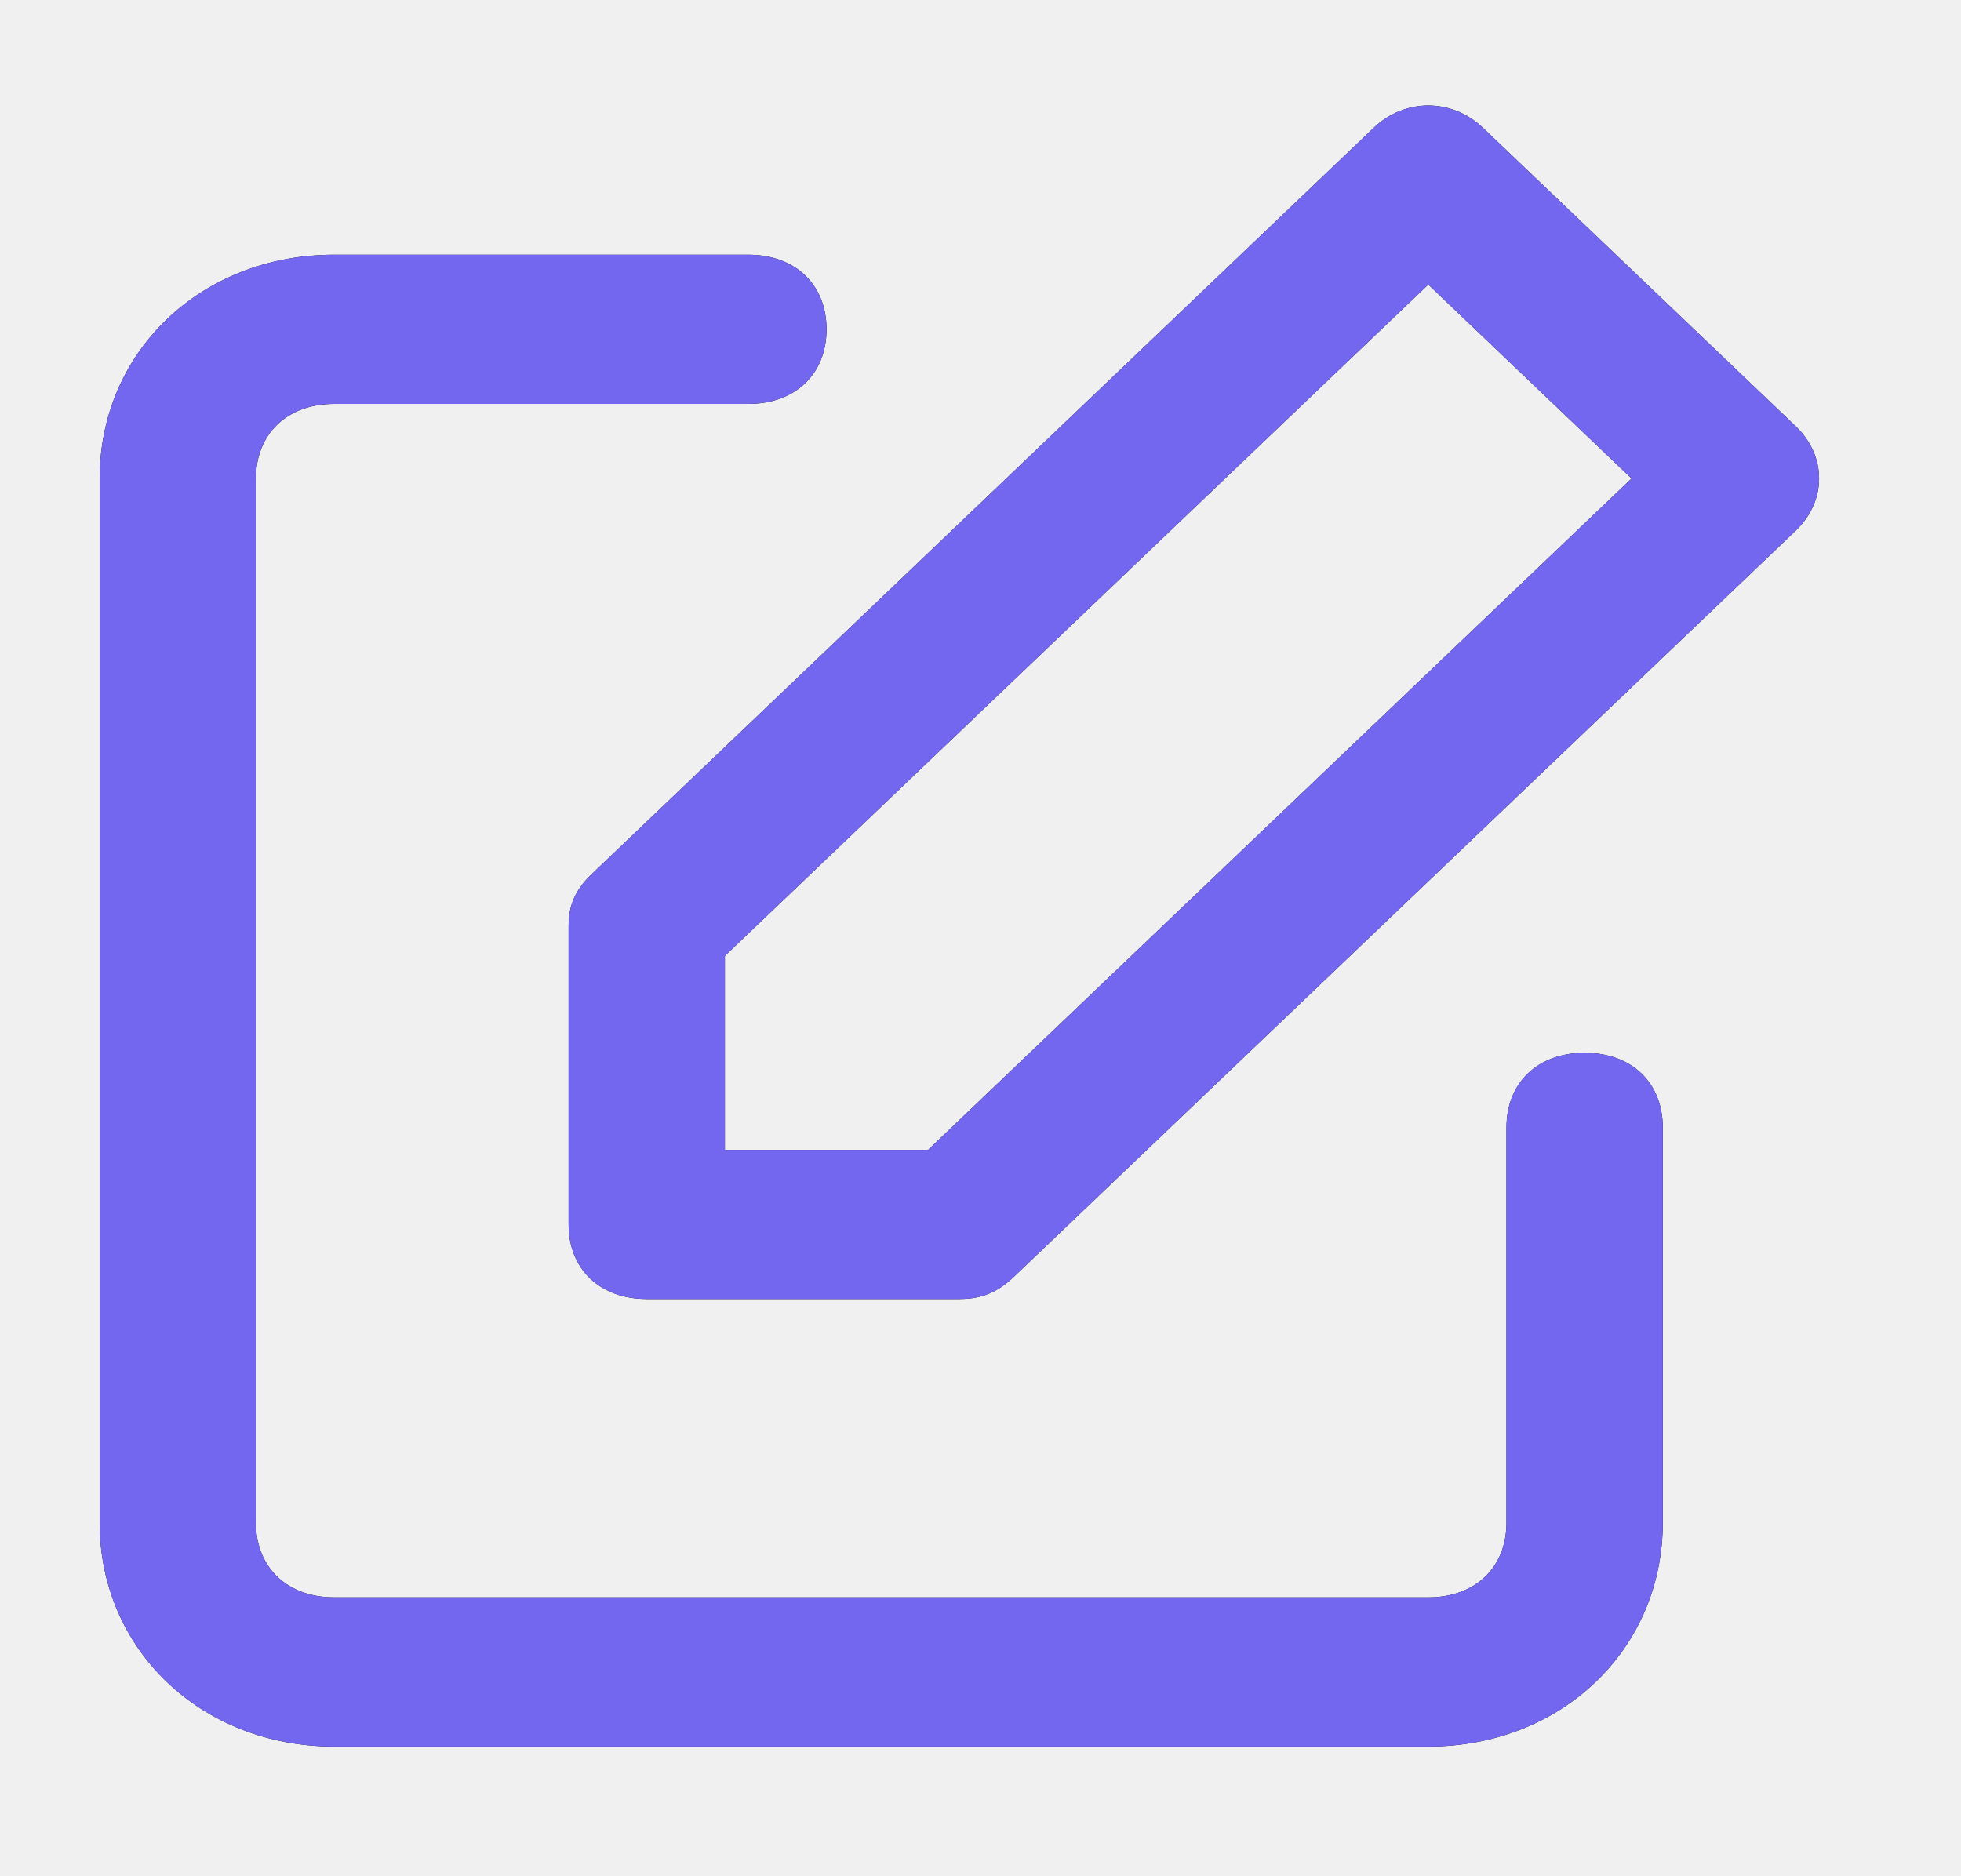
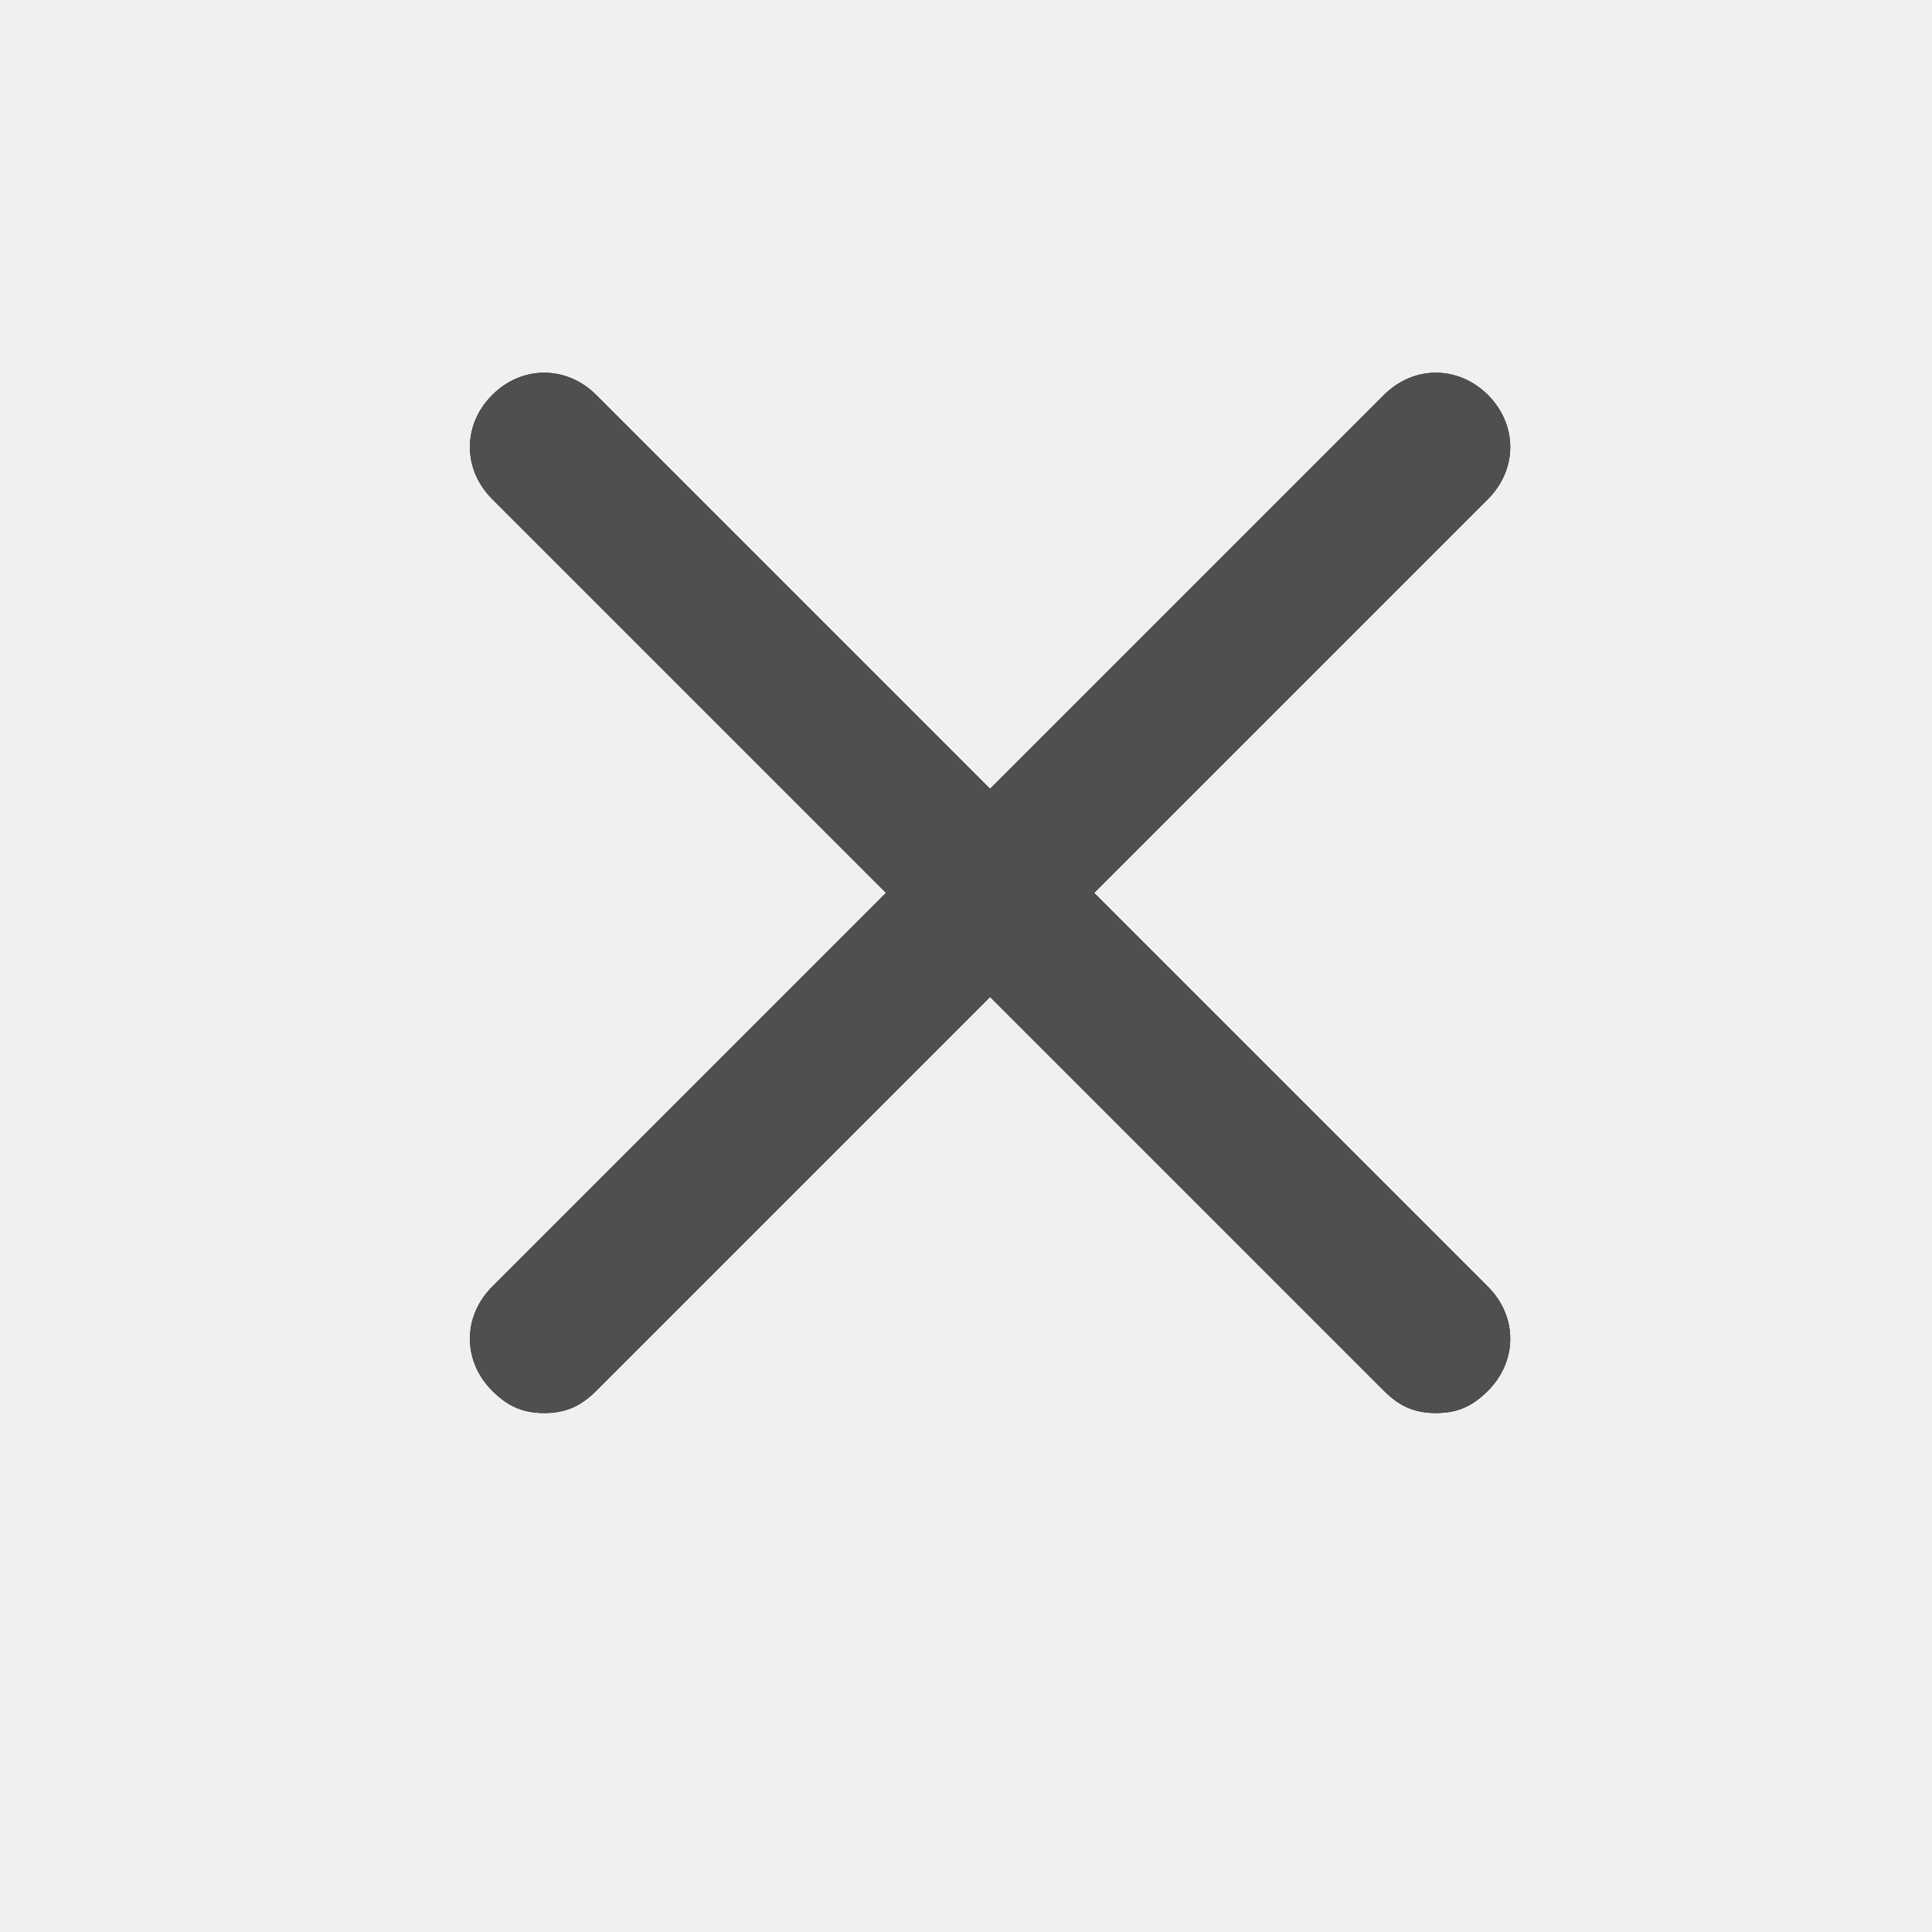
- <svg xmlns="http://www.w3.org/2000/svg" width="23" height="22" viewBox="0 0 23 22" fill="none">
-   <path fill-rule="evenodd" clip-rule="evenodd" d="M21.061 6.225L11.894 14.975C11.711 15.15 11.527 15.238 11.252 15.238H7.586C7.036 15.238 6.669 14.888 6.669 14.363V10.863C6.669 10.6 6.761 10.425 6.944 10.25L16.111 1.5C16.477 1.15 17.027 1.15 17.394 1.5L21.061 5C21.427 5.35 21.427 5.875 21.061 6.225ZM19.502 13.225V17.863C19.502 19.35 18.311 20.488 16.752 20.488H3.919C2.361 20.488 1.169 19.35 1.169 17.863V5.613C1.169 4.125 2.361 2.988 3.919 2.988H8.777C9.327 2.988 9.694 3.338 9.694 3.863C9.694 4.388 9.327 4.738 8.777 4.738H3.919C3.369 4.738 3.002 5.088 3.002 5.613V17.863C3.002 18.388 3.369 18.738 3.919 18.738H16.752C17.302 18.738 17.669 18.388 17.669 17.863V13.225C17.669 12.7 18.036 12.35 18.586 12.35C19.136 12.35 19.502 12.7 19.502 13.225ZM16.752 3.338L19.136 5.613L10.886 13.488H8.502V11.213L16.752 3.338Z" fill="black" />
-   <mask id="mask0_88_4712" style="mask-type:alpha" maskUnits="userSpaceOnUse" x="1" y="1" width="21" height="20">
-     <path fill-rule="evenodd" clip-rule="evenodd" d="M21.061 6.225L11.894 14.975C11.711 15.15 11.527 15.238 11.252 15.238H7.586C7.036 15.238 6.669 14.888 6.669 14.363V10.863C6.669 10.6 6.761 10.425 6.944 10.25L16.111 1.5C16.477 1.15 17.027 1.15 17.394 1.5L21.061 5C21.427 5.35 21.427 5.875 21.061 6.225ZM19.502 13.225V17.863C19.502 19.35 18.311 20.488 16.752 20.488H3.919C2.361 20.488 1.169 19.35 1.169 17.863V5.613C1.169 4.125 2.361 2.988 3.919 2.988H8.777C9.327 2.988 9.694 3.338 9.694 3.863C9.694 4.388 9.327 4.738 8.777 4.738H3.919C3.369 4.738 3.002 5.088 3.002 5.613V17.863C3.002 18.388 3.369 18.738 3.919 18.738H16.752C17.302 18.738 17.669 18.388 17.669 17.863V13.225C17.669 12.7 18.036 12.35 18.586 12.35C19.136 12.35 19.502 12.7 19.502 13.225ZM16.752 3.338L19.136 5.613L10.886 13.488H8.502V11.213L16.752 3.338Z" fill="white" />
+ <svg xmlns="http://www.w3.org/2000/svg" width="13" height="13" viewBox="0 0 13 13" fill="none">
+   <path d="M10.012 8.658C10.212 8.858 10.212 9.158 10.012 9.358C9.912 9.458 9.812 9.508 9.662 9.508C9.512 9.508 9.412 9.458 9.312 9.358L6.662 6.708L4.012 9.358C3.912 9.458 3.812 9.508 3.662 9.508C3.512 9.508 3.412 9.458 3.312 9.358C3.112 9.158 3.112 8.858 3.312 8.658L5.962 6.008L3.312 3.358C3.112 3.158 3.112 2.858 3.312 2.658C3.512 2.458 3.812 2.458 4.012 2.658L6.662 5.308L9.312 2.658C9.512 2.458 9.812 2.458 10.012 2.658C10.212 2.858 10.212 3.158 10.012 3.358L7.362 6.008L10.012 8.658Z" fill="black" />
+   <mask id="mask0_726_2067" style="mask-type:alpha" maskUnits="userSpaceOnUse" x="3" y="2" width="8" height="8">
+     <path d="M10.012 8.658C10.212 8.858 10.212 9.158 10.012 9.358C9.912 9.458 9.812 9.508 9.662 9.508C9.512 9.508 9.412 9.458 9.312 9.358L6.662 6.708L4.012 9.358C3.912 9.458 3.812 9.508 3.662 9.508C3.512 9.508 3.412 9.458 3.312 9.358C3.112 9.158 3.112 8.858 3.312 8.658L5.962 6.008L3.312 3.358C3.112 3.158 3.112 2.858 3.312 2.658C3.512 2.458 3.812 2.458 4.012 2.658L6.662 5.308L9.312 2.658C9.512 2.458 9.812 2.458 10.012 2.658C10.212 2.858 10.212 3.158 10.012 3.358L7.362 6.008L10.012 8.658Z" fill="white" />
  </mask>
-   <g mask="url(#mask0_88_4712)">
-     <rect x="0.252" y="0.363" width="22" height="21" fill="#7367F0" />
+   <g mask="url(#mask0_726_2067)">
+     <rect x="0.662" y="0.008" width="12" height="12" fill="#4F4F4F" />
  </g>
</svg>
